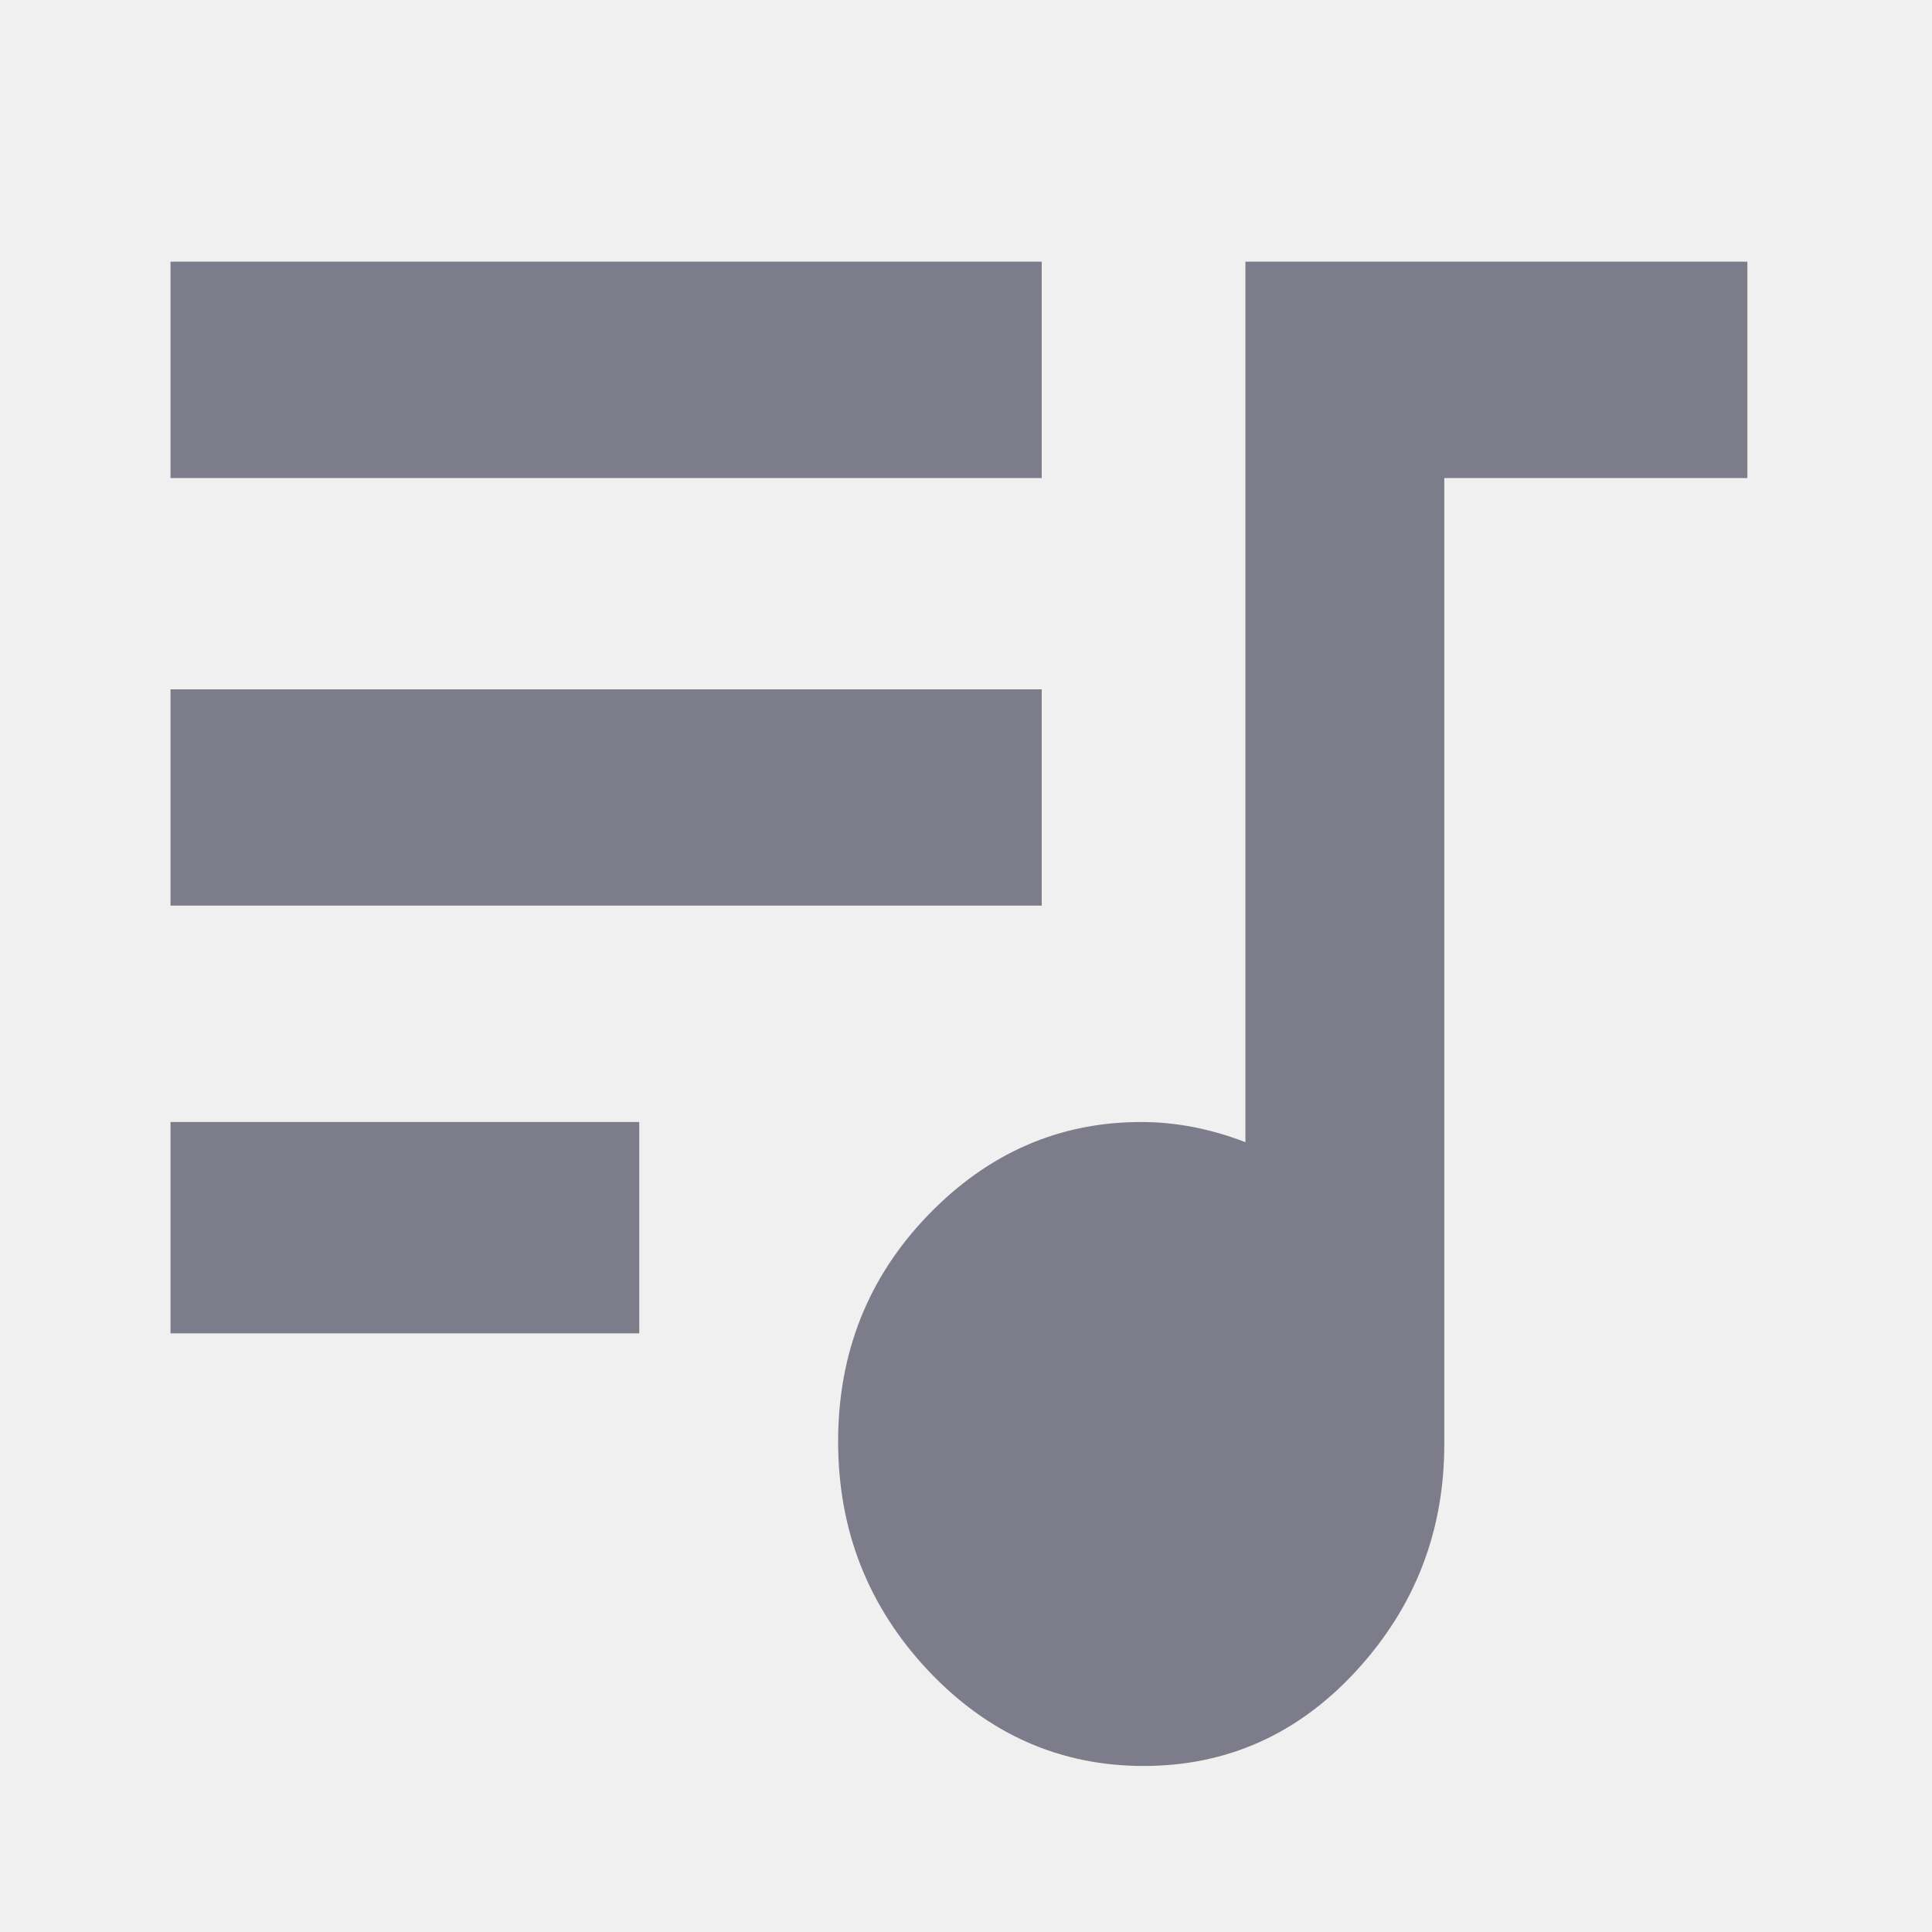
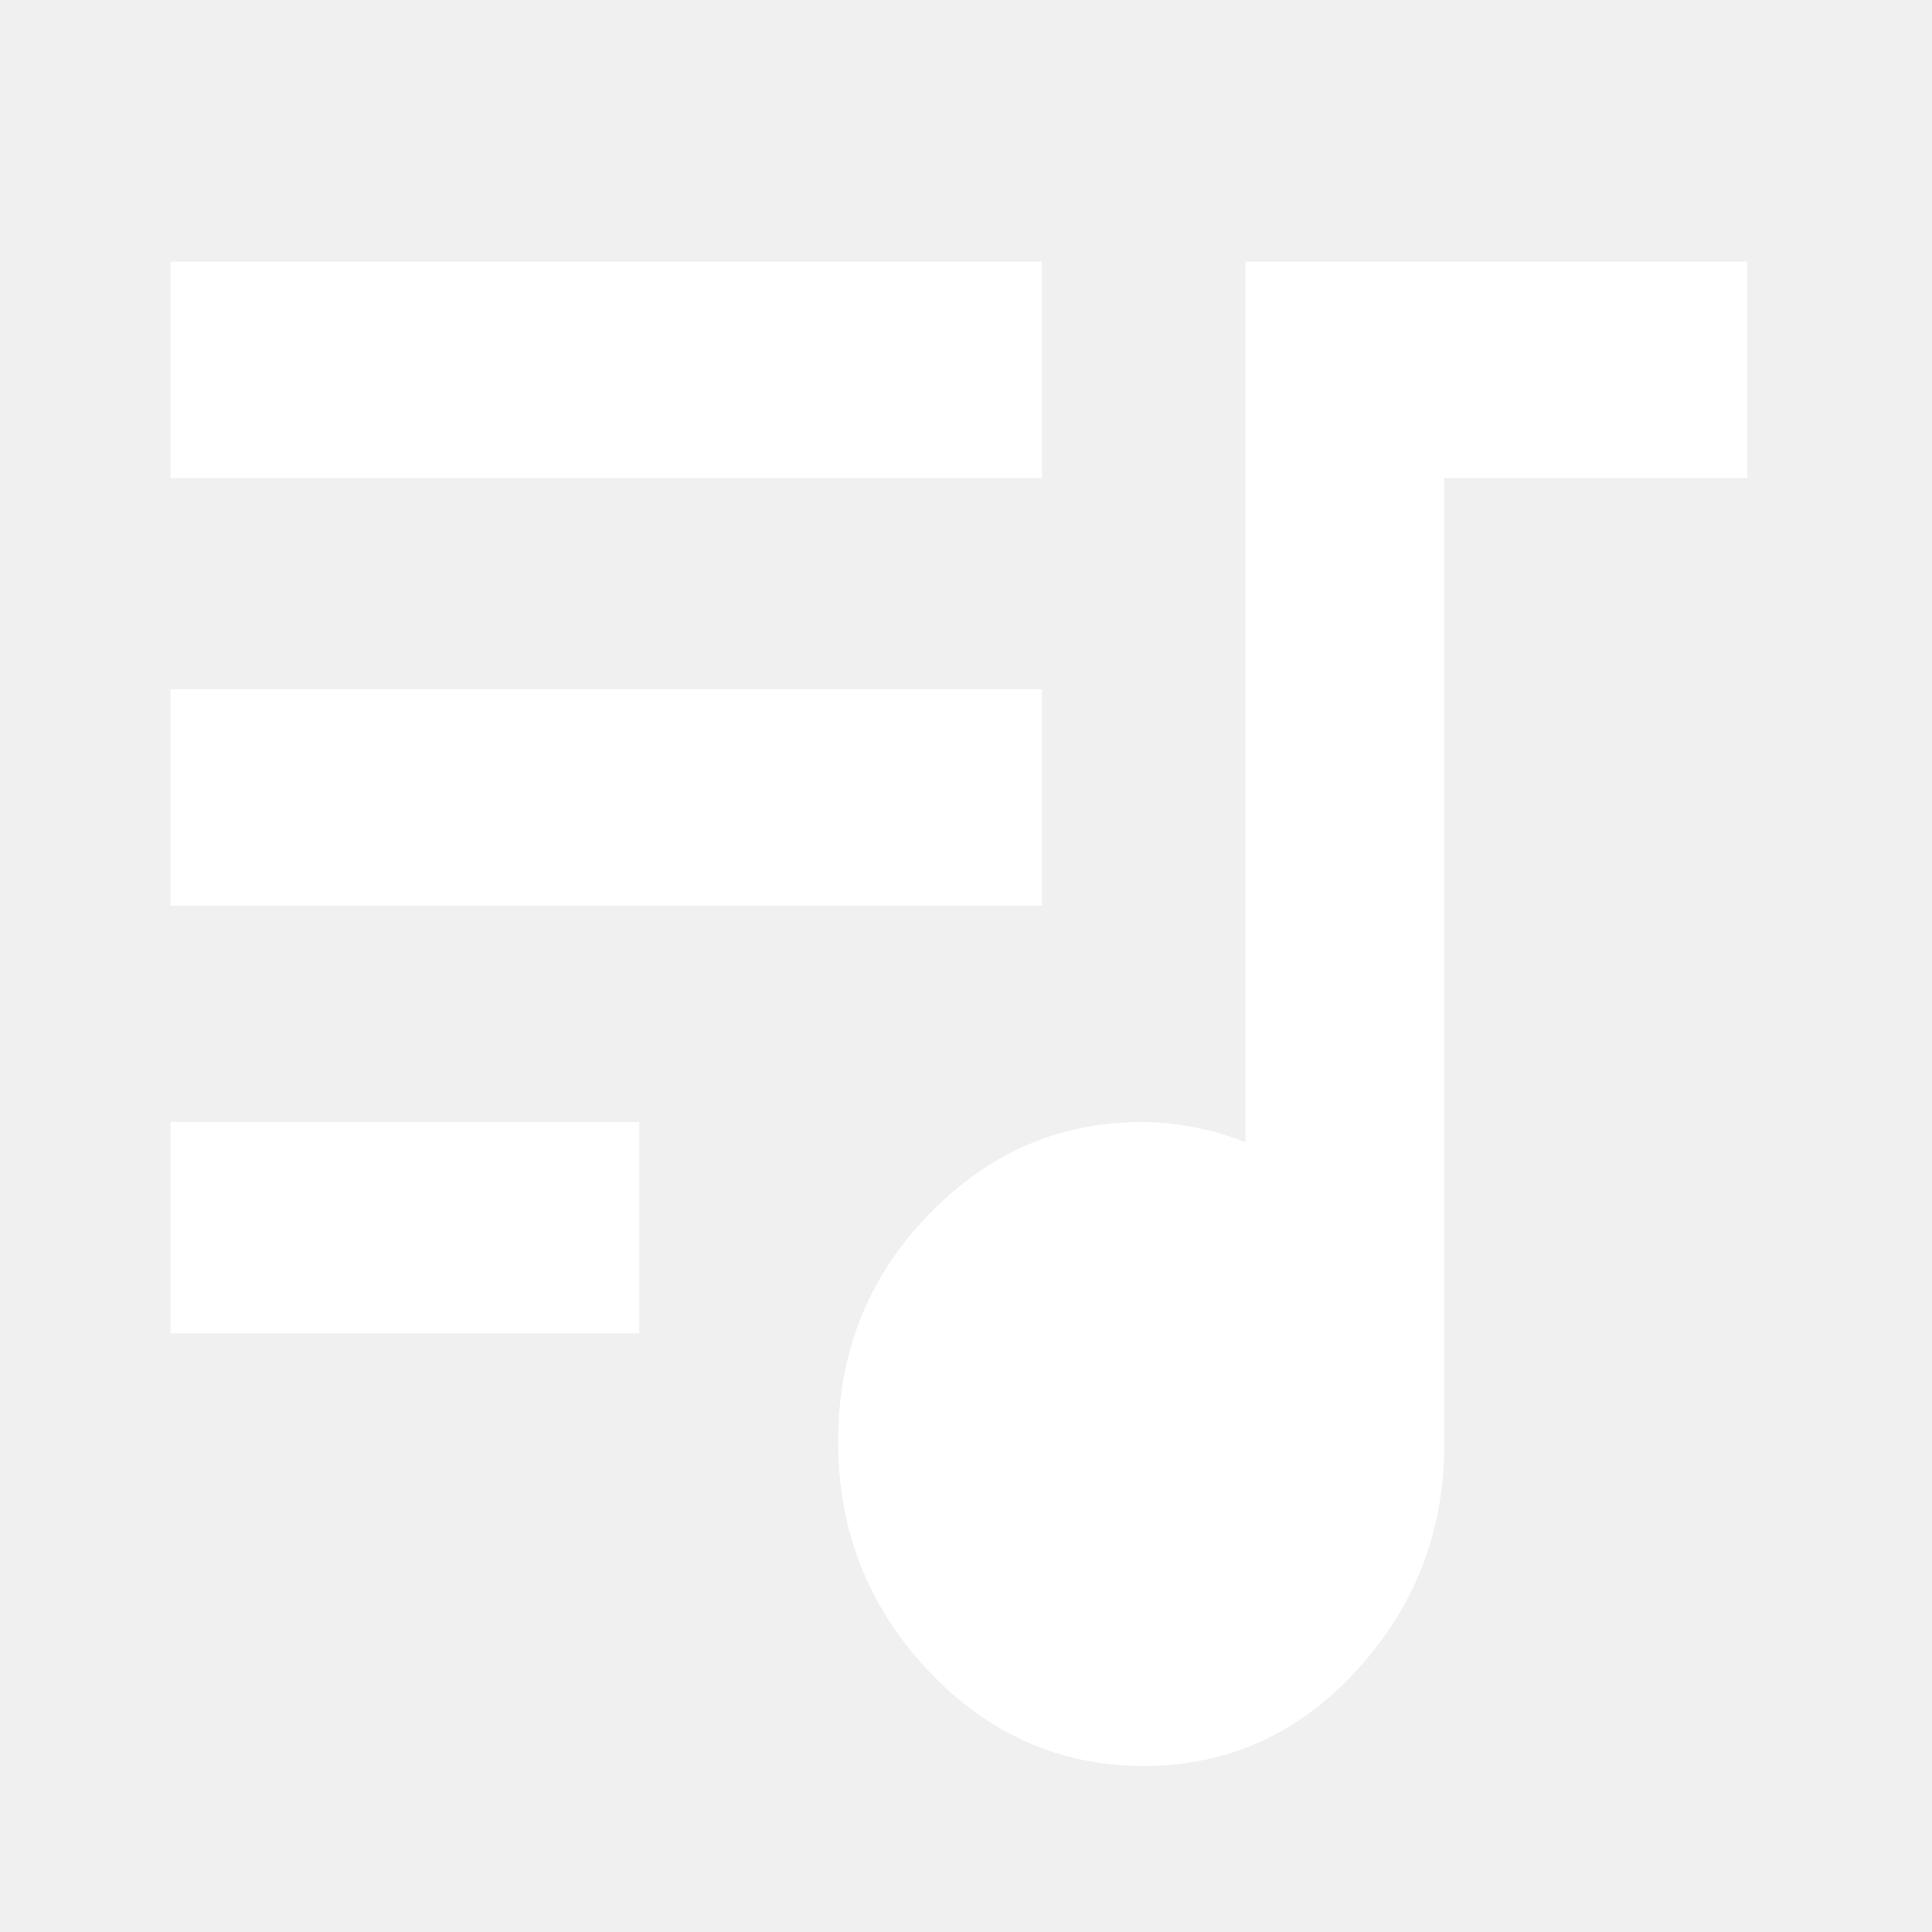
<svg xmlns="http://www.w3.org/2000/svg" width="16" height="16" viewBox="0 0 16 16" fill="none">
-   <path d="M8.627 2.167V3.959H1.412V2.167H8.627ZM8.627 5.709V7.5H1.412V5.709H8.627ZM1.412 11.042V9.292H5.294V11.042H1.412ZM10.314 2.167H14.471V3.959H11.961V11.959C11.961 12.681 11.719 13.306 11.235 13.834C10.752 14.361 10.163 14.625 9.471 14.625C8.778 14.625 8.183 14.361 7.686 13.834C7.19 13.306 6.941 12.674 6.941 11.938C6.941 11.202 7.19 10.577 7.686 10.063C8.183 9.549 8.771 9.292 9.451 9.292C9.739 9.292 10.026 9.348 10.314 9.459V2.167Z" fill="#7D7C8A" />
+   <path d="M8.628 2.167V3.959H1.412V2.167H8.628ZM8.628 5.709V7.5H1.412V5.709H8.628ZM1.412 11.042V9.292H5.294V11.042H1.412ZM10.314 2.167H14.471V3.959H11.961V11.959C11.961 12.681 11.719 13.306 11.235 13.834C10.752 14.361 10.164 14.625 9.471 14.625C8.778 14.625 8.183 14.361 7.686 13.834C7.19 13.306 6.941 12.674 6.941 11.938C6.941 11.202 7.19 10.577 7.686 10.063C8.183 9.549 8.771 9.292 9.451 9.292C9.739 9.292 10.026 9.348 10.314 9.459V2.167Z" fill="#FFFFFF" />
</svg>
